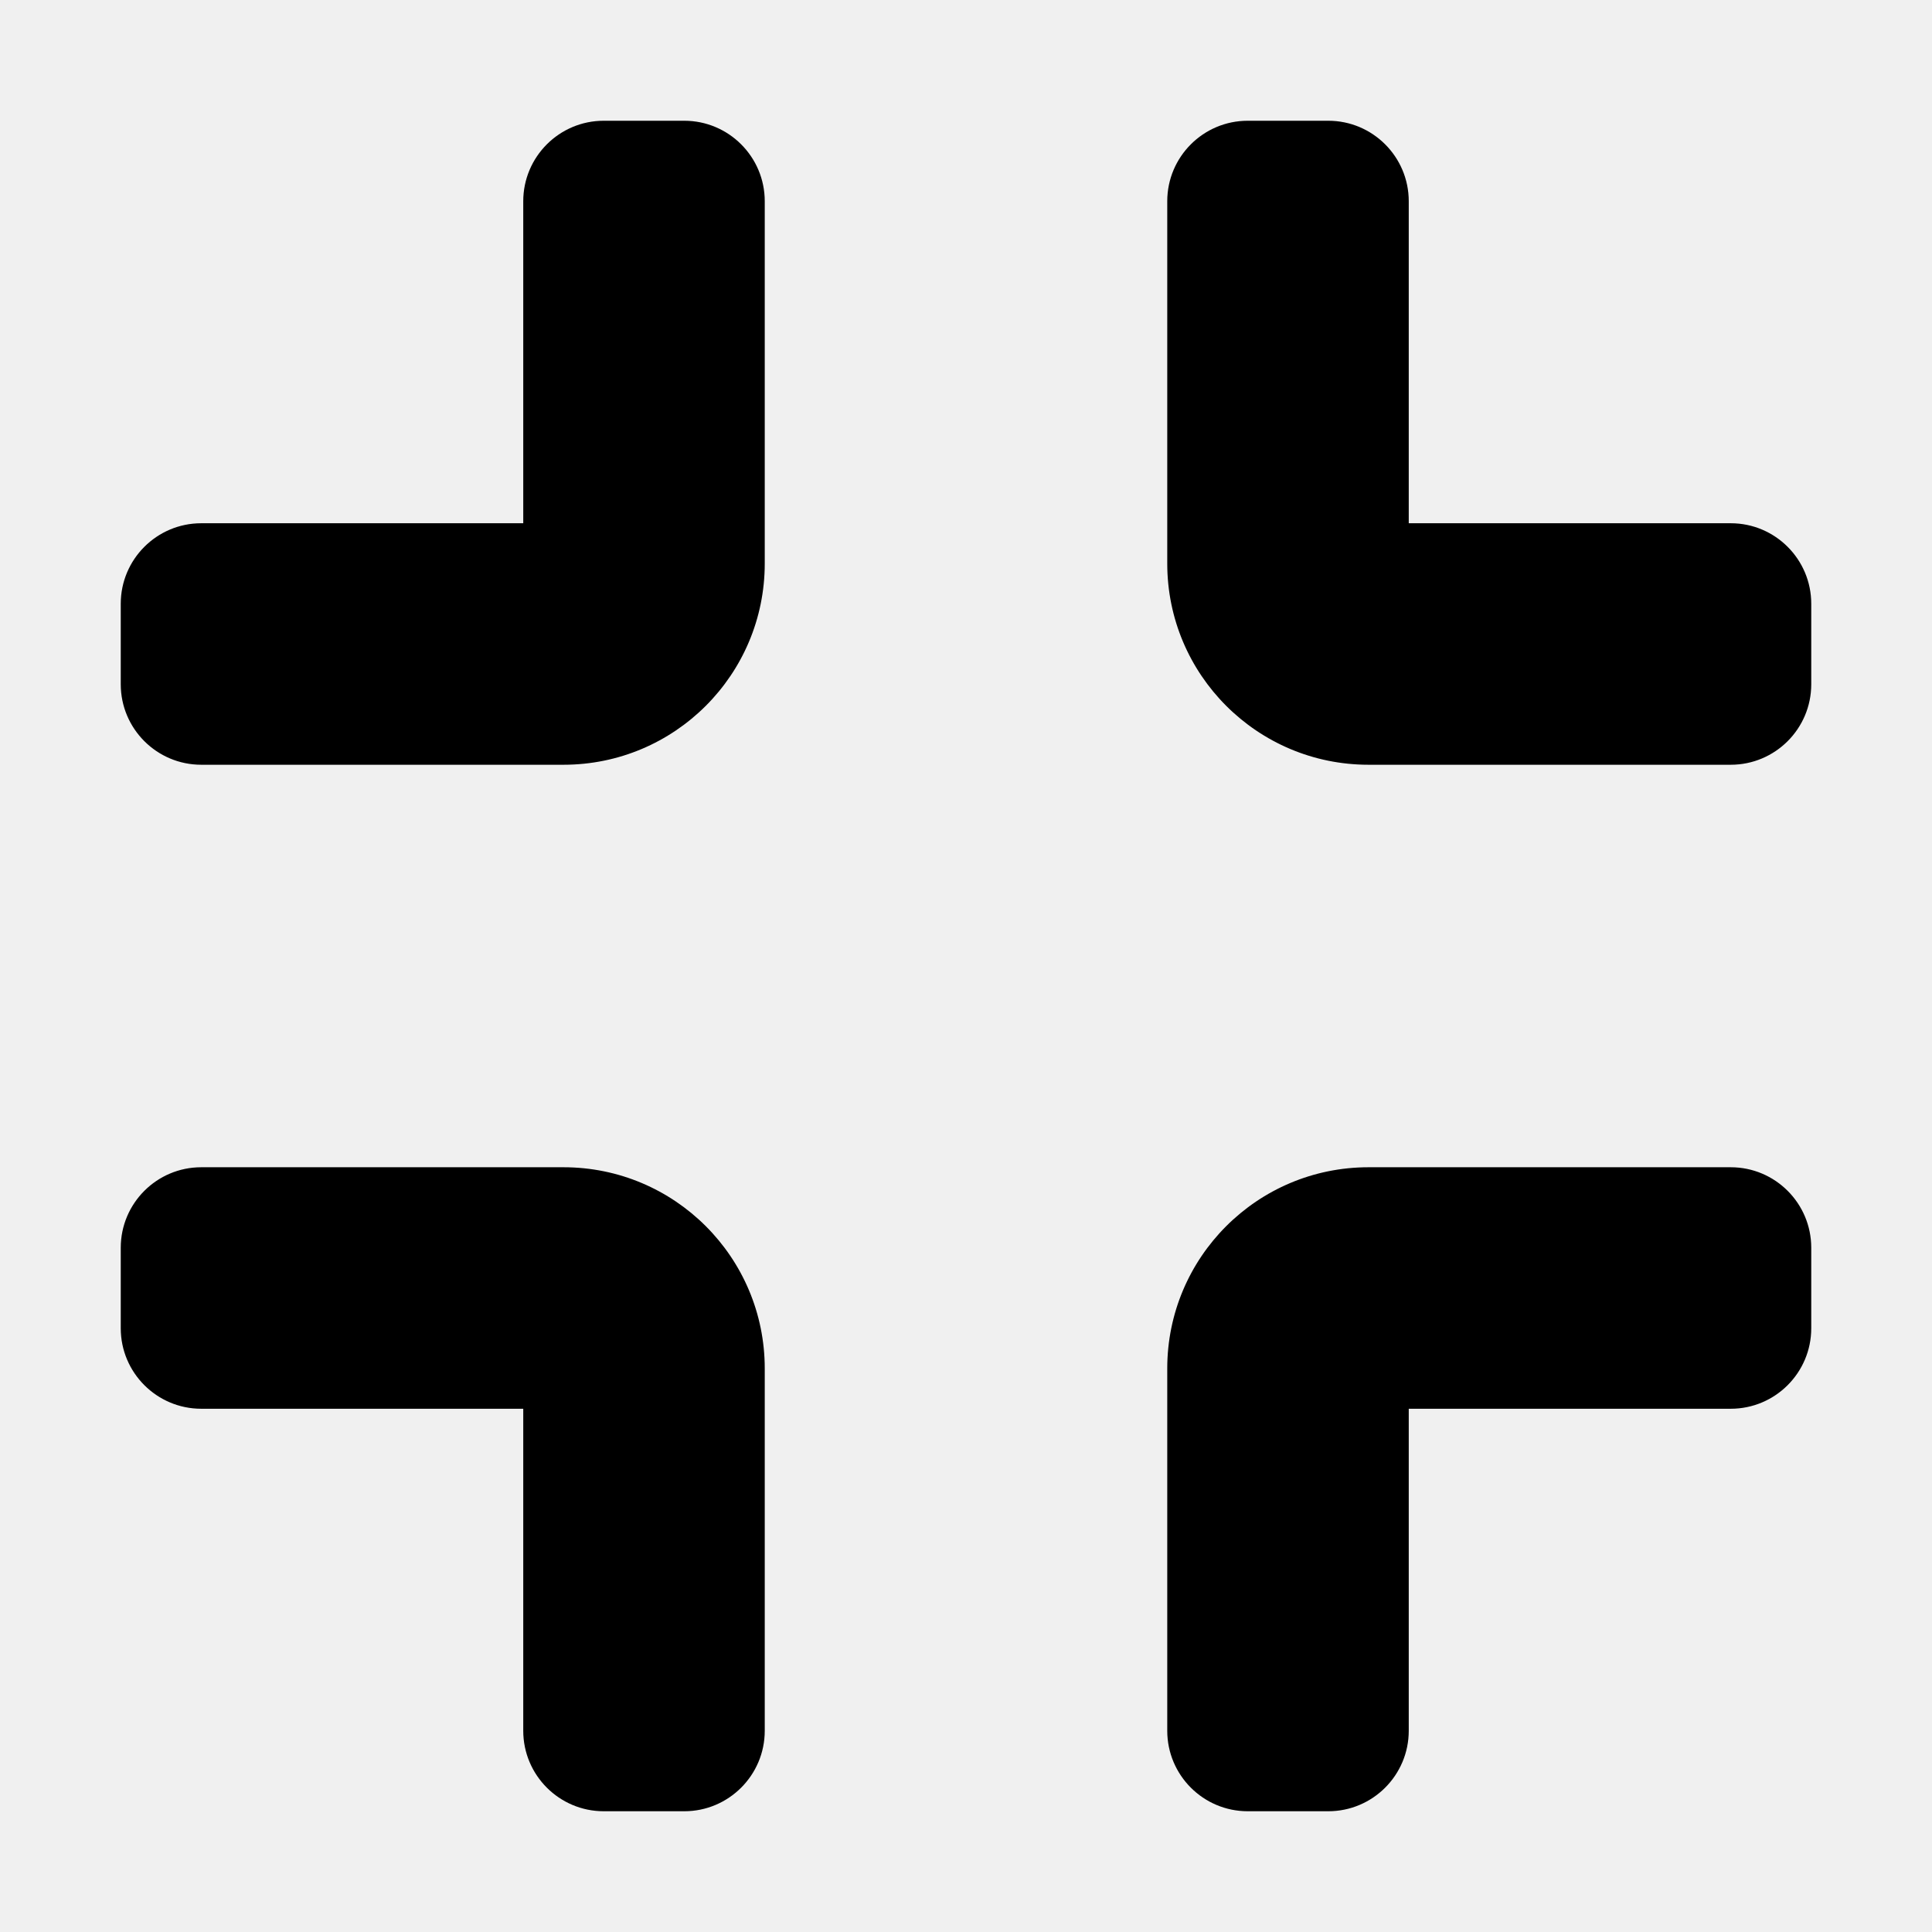
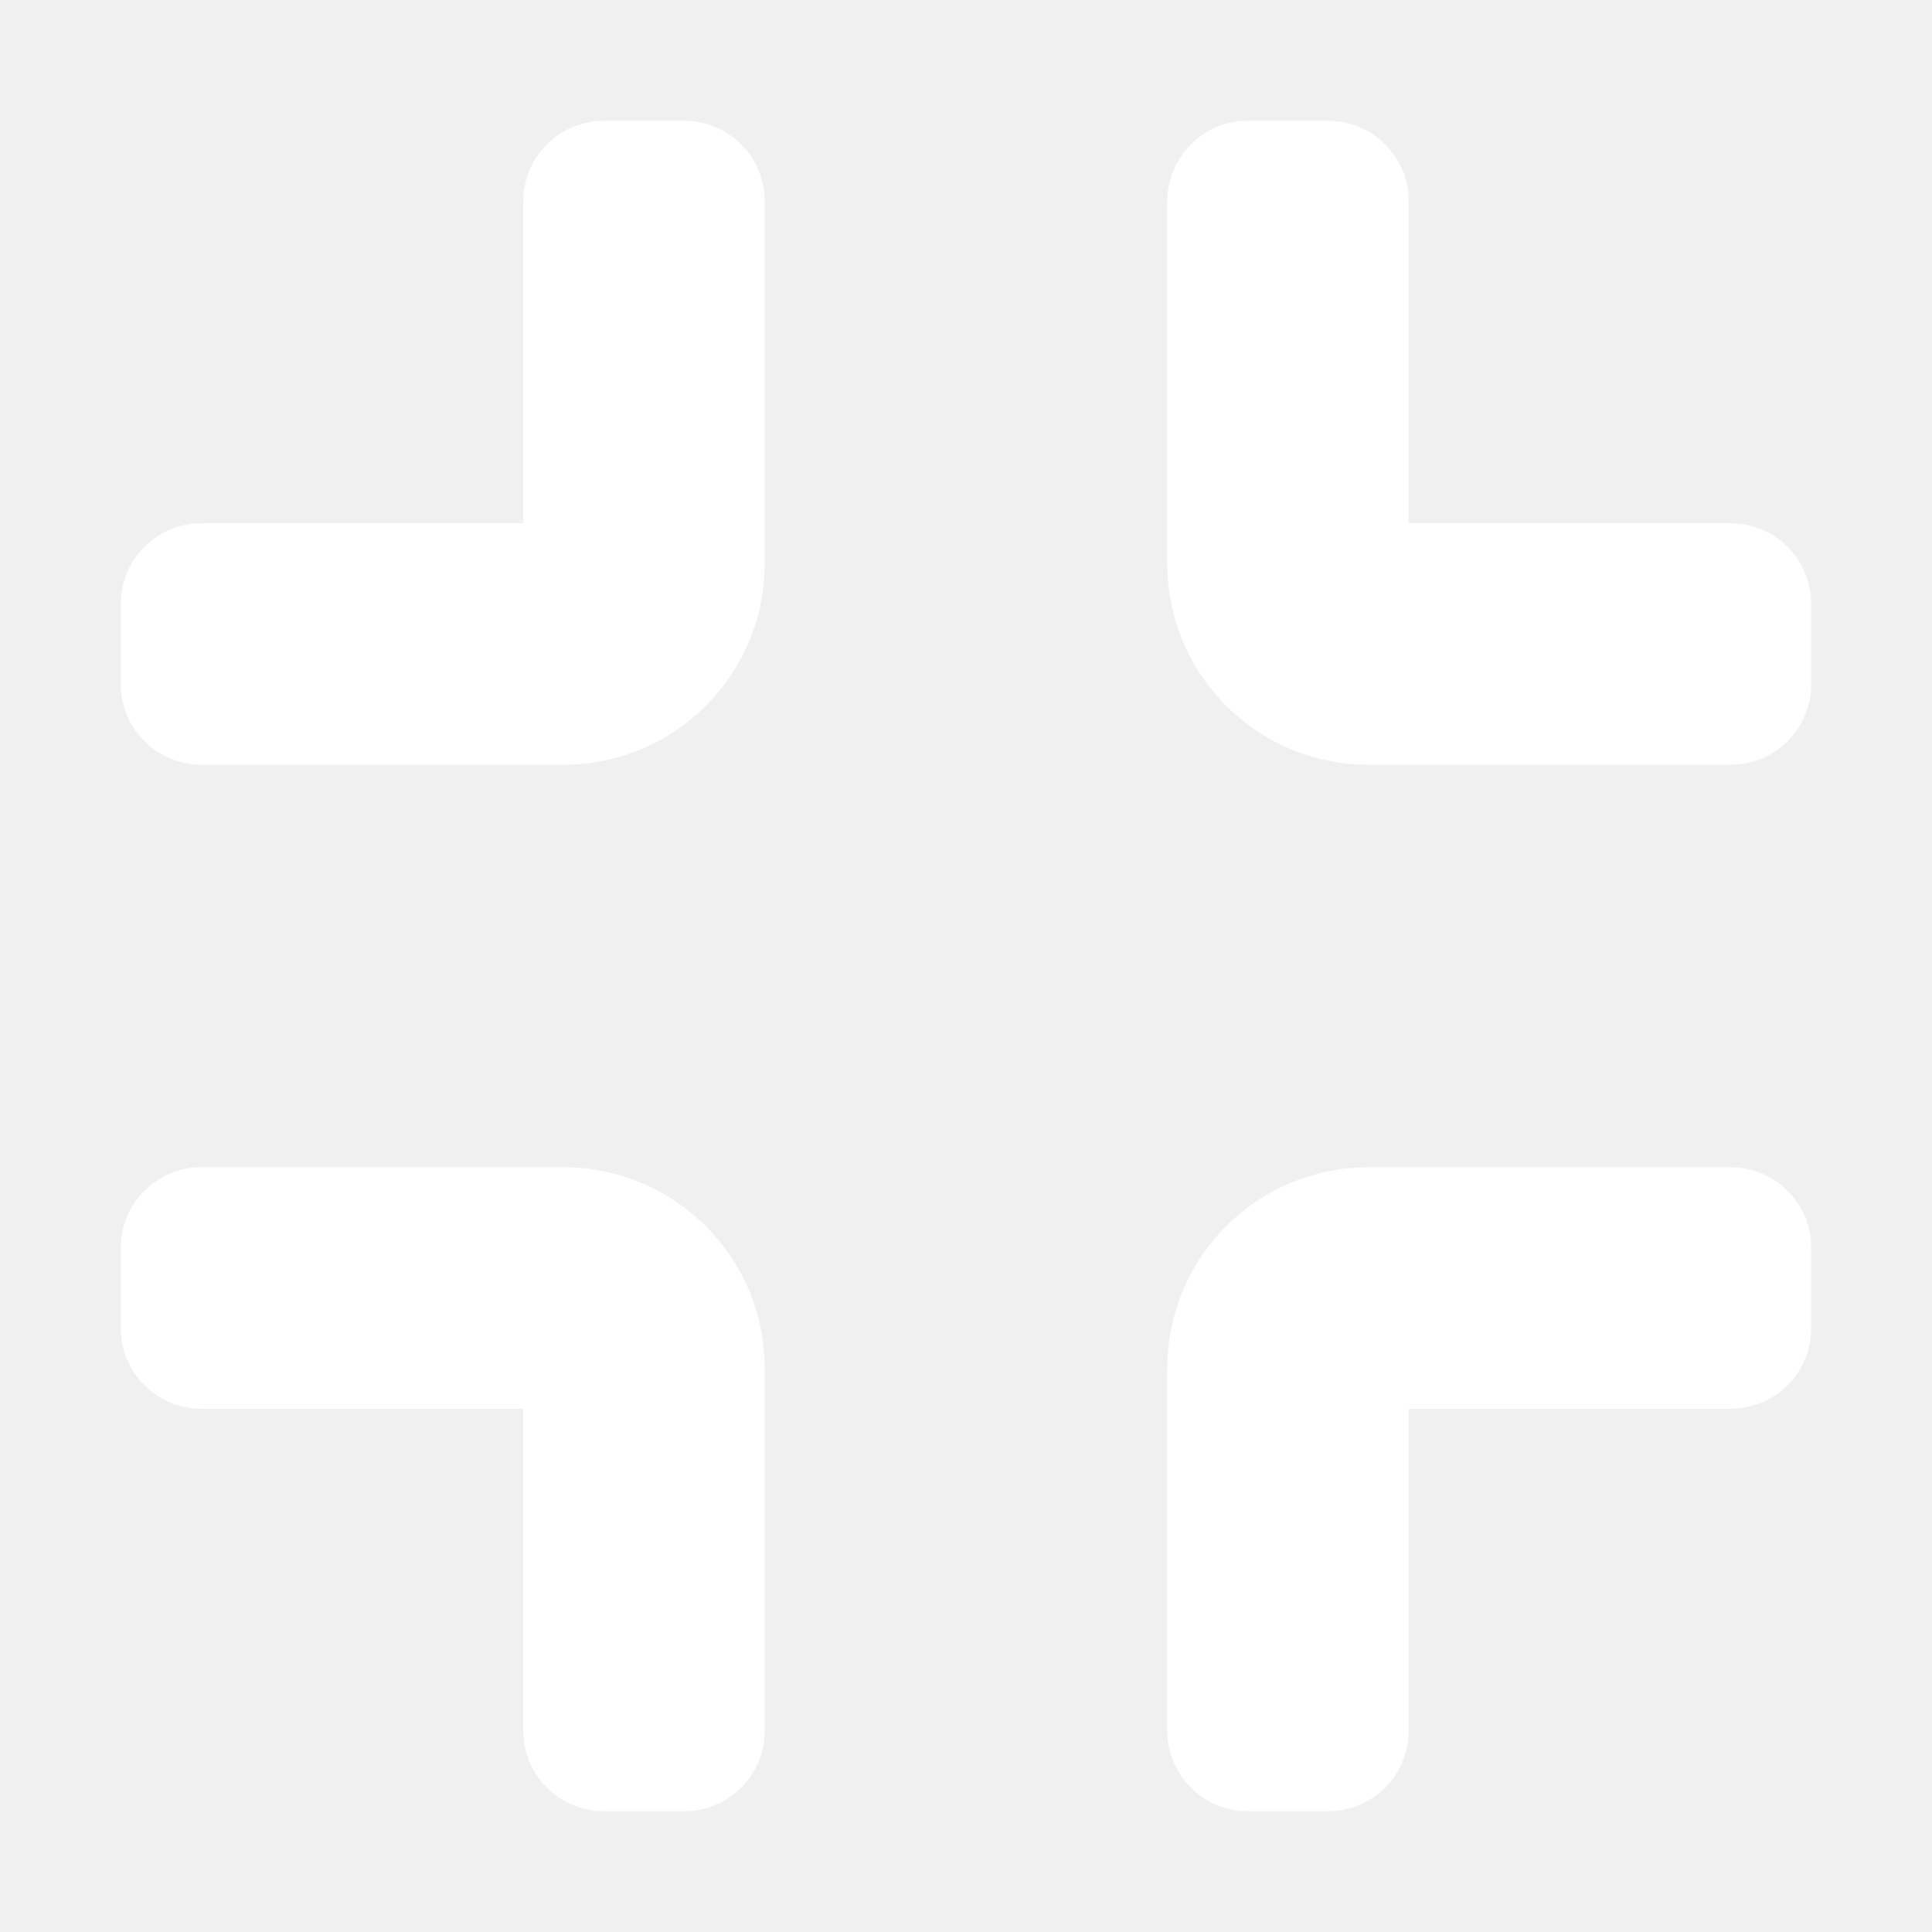
<svg xmlns="http://www.w3.org/2000/svg" width="800px" height="800px" viewBox="0 0 24 24" fill="none">
-   <path d="M7 9.5C8.381 9.5 9.5 8.381 9.5 7V2.5C9.5 1.948 9.052 1.5 8.5 1.5H7.5C6.948 1.5 6.5 1.948 6.5 2.5V6.5H2.5C1.948 6.5 1.5 6.948 1.5 7.5V8.5C1.5 9.052 1.948 9.5 2.5 9.5H7Z" fill="#000000" />
-   <path d="M17 9.5C15.619 9.5 14.5 8.381 14.5 7V2.5C14.5 1.948 14.948 1.5 15.5 1.5H16.5C17.052 1.5 17.5 1.948 17.5 2.5V6.5H21.5C22.052 6.5 22.5 6.948 22.5 7.5V8.5C22.5 9.052 22.052 9.5 21.5 9.5H17Z" fill="#000000" />
-   <path d="M17 14.5C15.619 14.5 14.5 15.619 14.5 17V21.5C14.5 22.052 14.948 22.5 15.5 22.5H16.5C17.052 22.5 17.5 22.052 17.5 21.5V17.5H21.5C22.052 17.5 22.5 17.052 22.5 16.5V15.5C22.5 14.948 22.052 14.5 21.5 14.5H17Z" fill="#000000" />
-   <path d="M9.5 17C9.5 15.619 8.381 14.5 7 14.5H2.5C1.948 14.5 1.5 14.948 1.5 15.5V16.5C1.5 17.052 1.948 17.5 2.5 17.5H6.5V21.5C6.5 22.052 6.948 22.5 7.5 22.5H8.5C9.052 22.5 9.5 22.052 9.5 21.5V17Z" fill="#000000" />
+   <path d="M7 9.5C8.381 9.5 9.5 8.381 9.5 7V2.5C9.5 1.948 9.052 1.5 8.5 1.5H7.5C6.948 1.5 6.5 1.948 6.5 2.5V6.5H2.5C1.948 6.5 1.5 6.948 1.5 7.5V8.5C1.5 9.052 1.948 9.5 2.5 9.5H7Z" fill="#fff" />
+   <path d="M17 9.5C15.619 9.5 14.5 8.381 14.5 7V2.5C14.5 1.948 14.948 1.5 15.5 1.5H16.5C17.052 1.5 17.5 1.948 17.5 2.5V6.5H21.5C22.052 6.5 22.5 6.948 22.5 7.5V8.5C22.5 9.052 22.052 9.5 21.5 9.5H17Z" fill="#fff" />
+   <path d="M17 14.5C15.619 14.5 14.5 15.619 14.5 17V21.5C14.5 22.052 14.948 22.5 15.5 22.5H16.5C17.052 22.5 17.5 22.052 17.5 21.5V17.5H21.5C22.052 17.5 22.5 17.052 22.5 16.5V15.5C22.5 14.948 22.052 14.5 21.5 14.5H17Z" fill="#fff" />
+   <path d="M9.5 17C9.5 15.619 8.381 14.5 7 14.5H2.5C1.948 14.5 1.5 14.948 1.5 15.5V16.5C1.5 17.052 1.948 17.5 2.5 17.5H6.5V21.5C6.5 22.052 6.948 22.5 7.5 22.5H8.5C9.052 22.5 9.5 22.052 9.5 21.5V17Z" fill="#fff" />
</svg>
